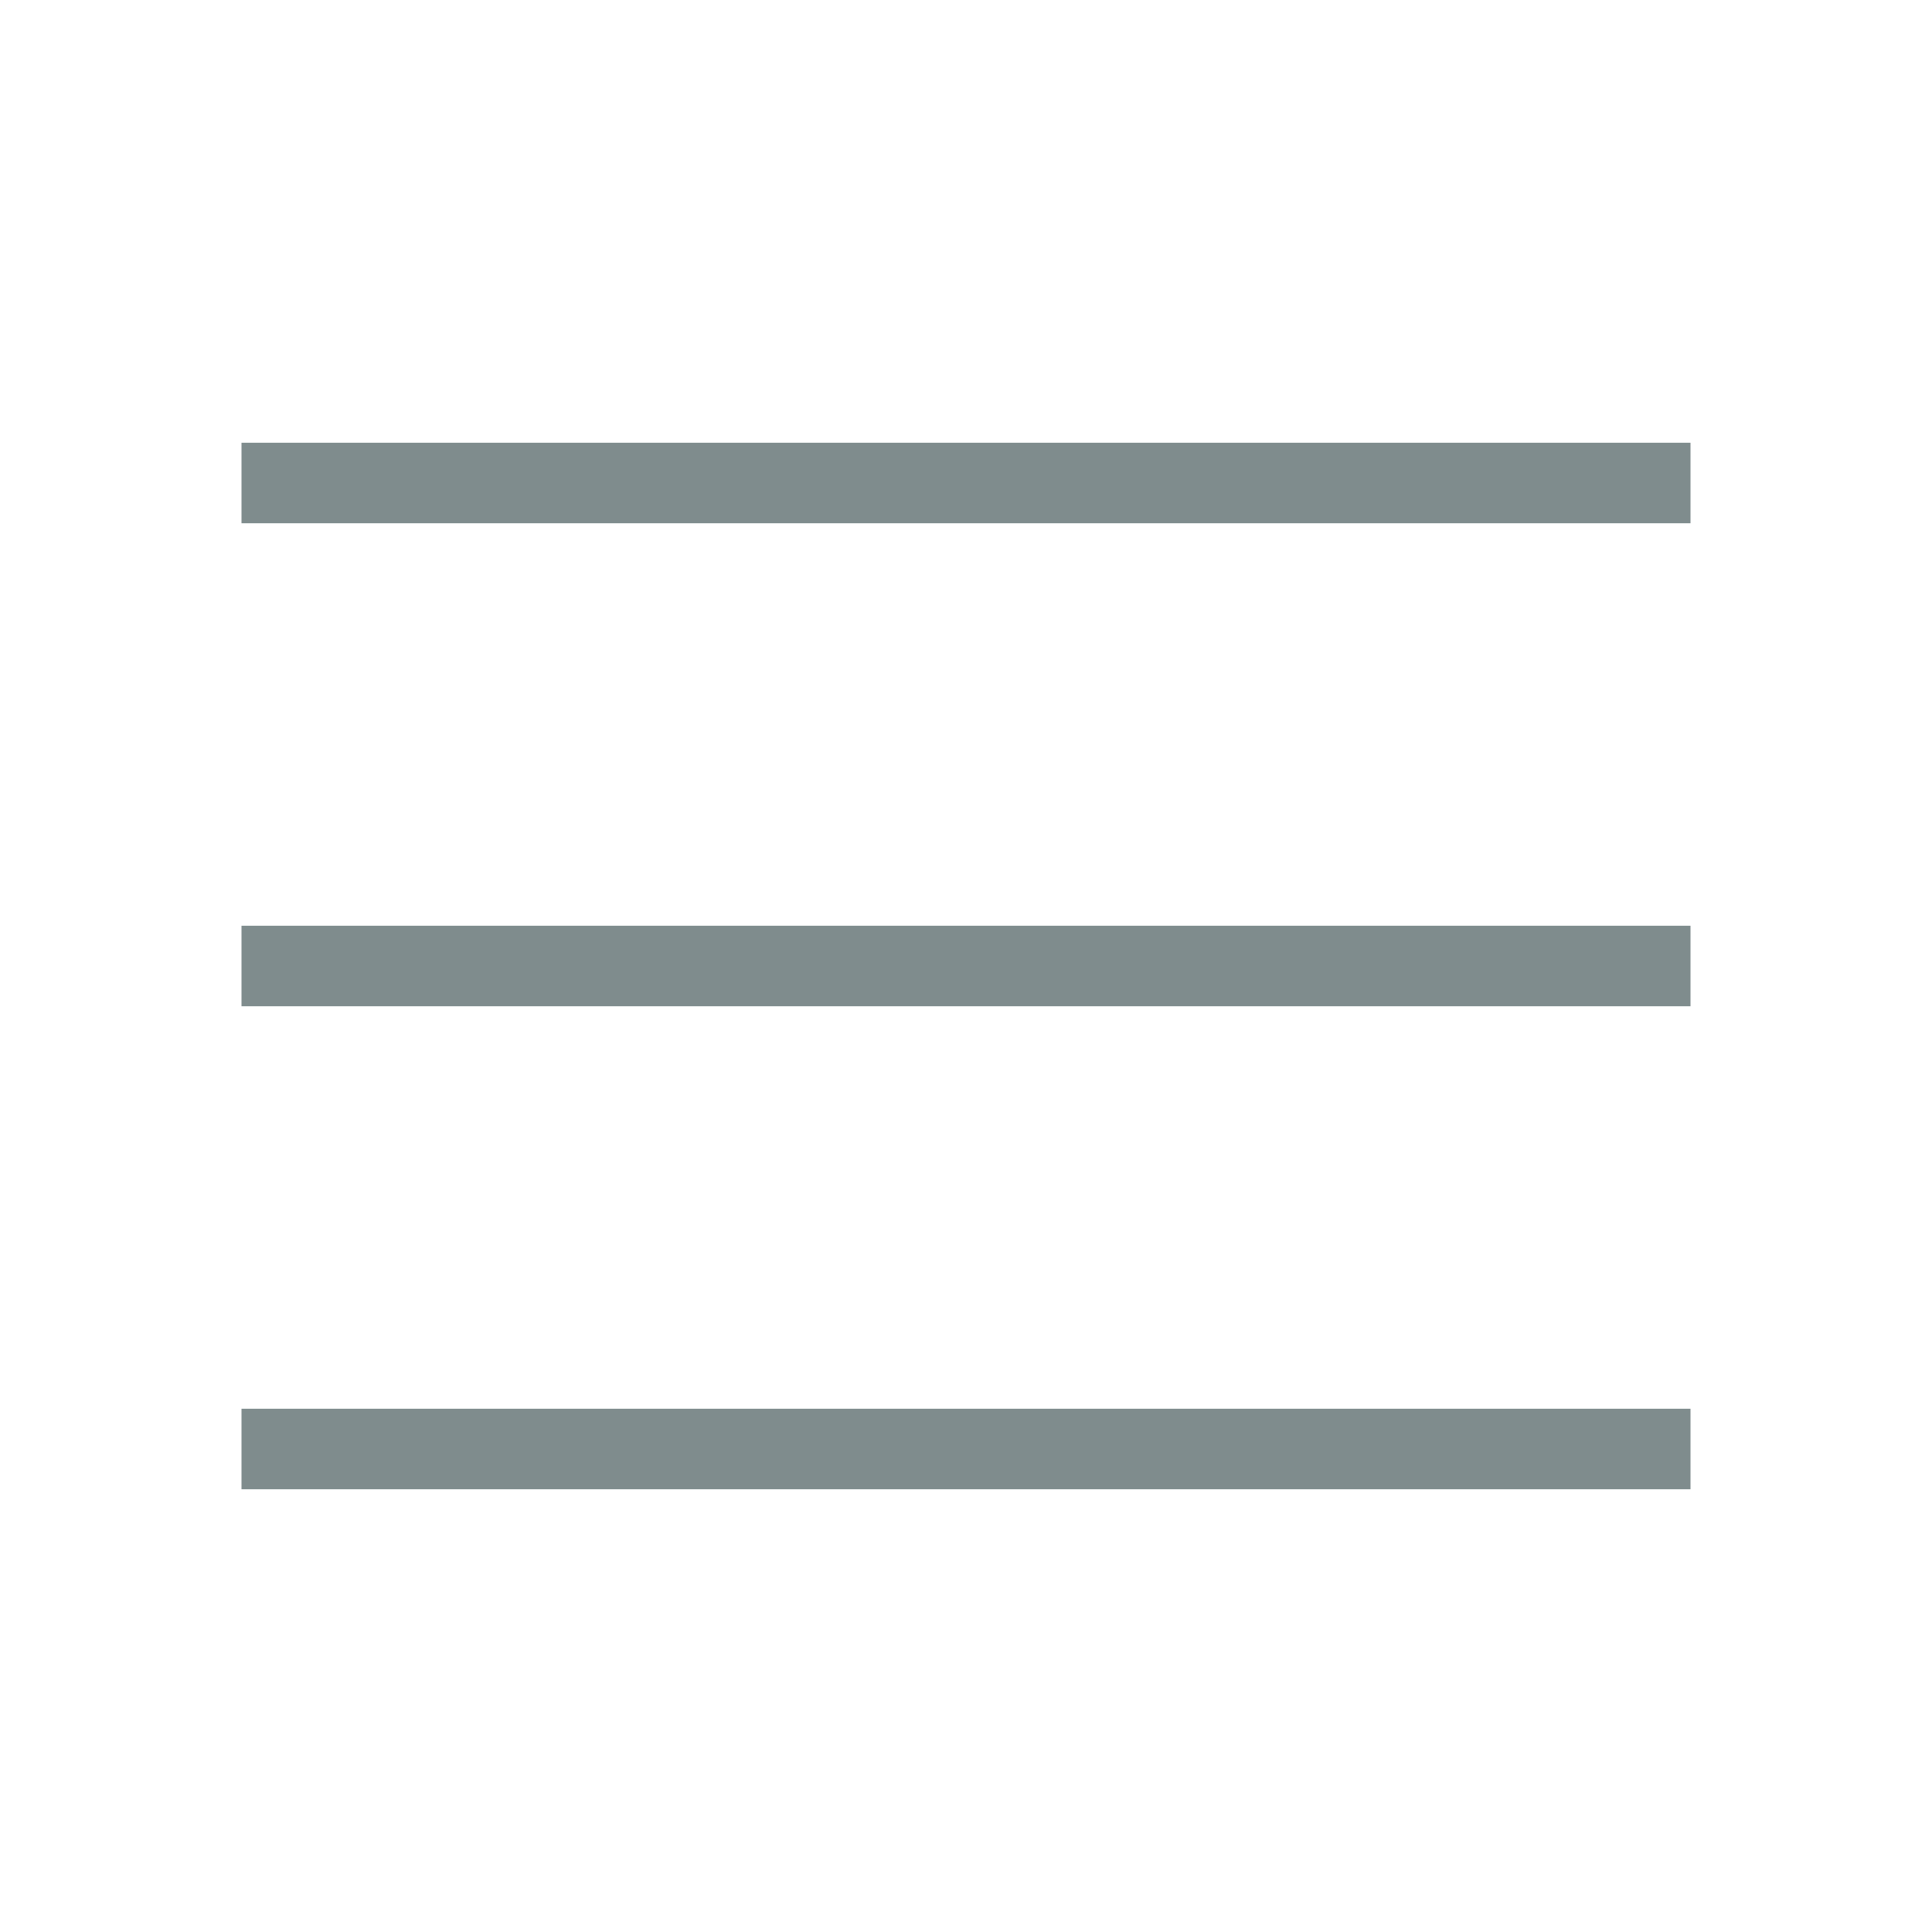
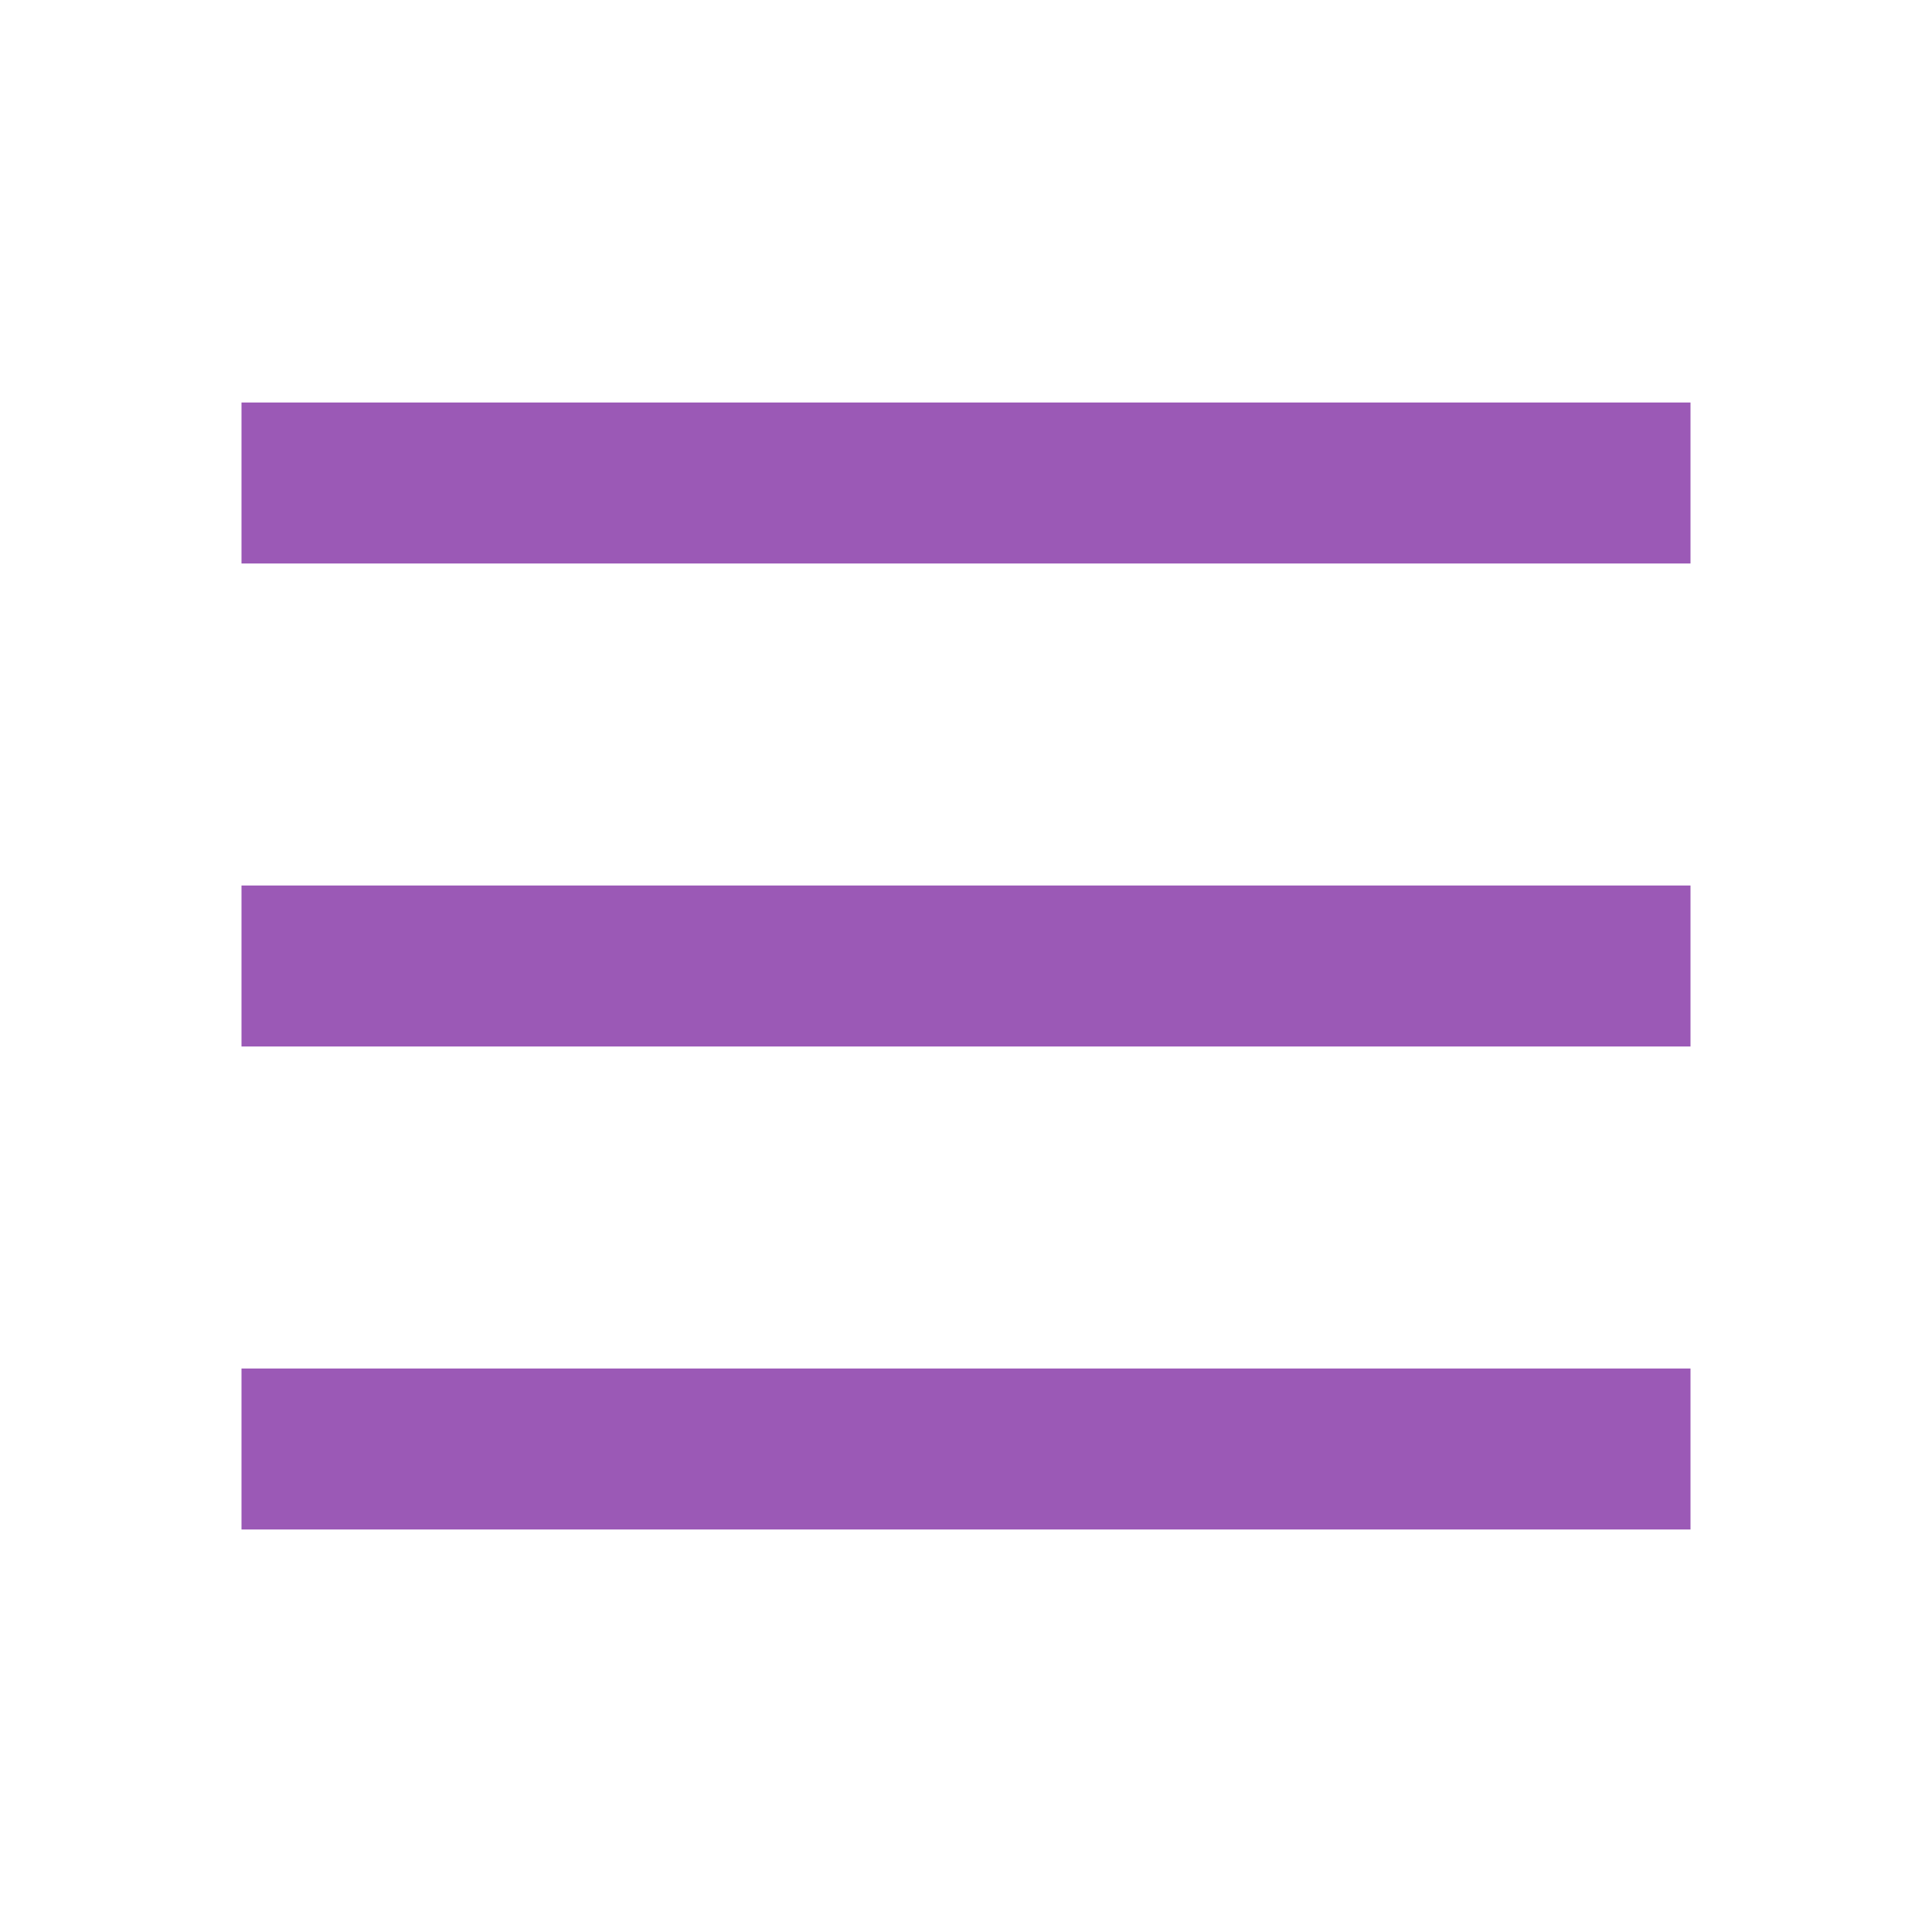
- <svg xmlns="http://www.w3.org/2000/svg" width="32" height="32" viewBox="0 0 24 24" fill="none" stroke="#7F8C8D" stroke-width="1" stroke-linecap="butt" stroke-linejoin="arcs">
+ <svg xmlns="http://www.w3.org/2000/svg" width="32" height="32" viewBox="0 0 24 24" fill="none" stroke="#9B59B6" stroke-width="2" stroke-linecap="butt" stroke-linejoin="arcs">
  <line x1="3" y1="12" x2="21" y2="12" />
  <line x1="3" y1="6" x2="21" y2="6" />
  <line x1="3" y1="18" x2="21" y2="18" />
</svg>
